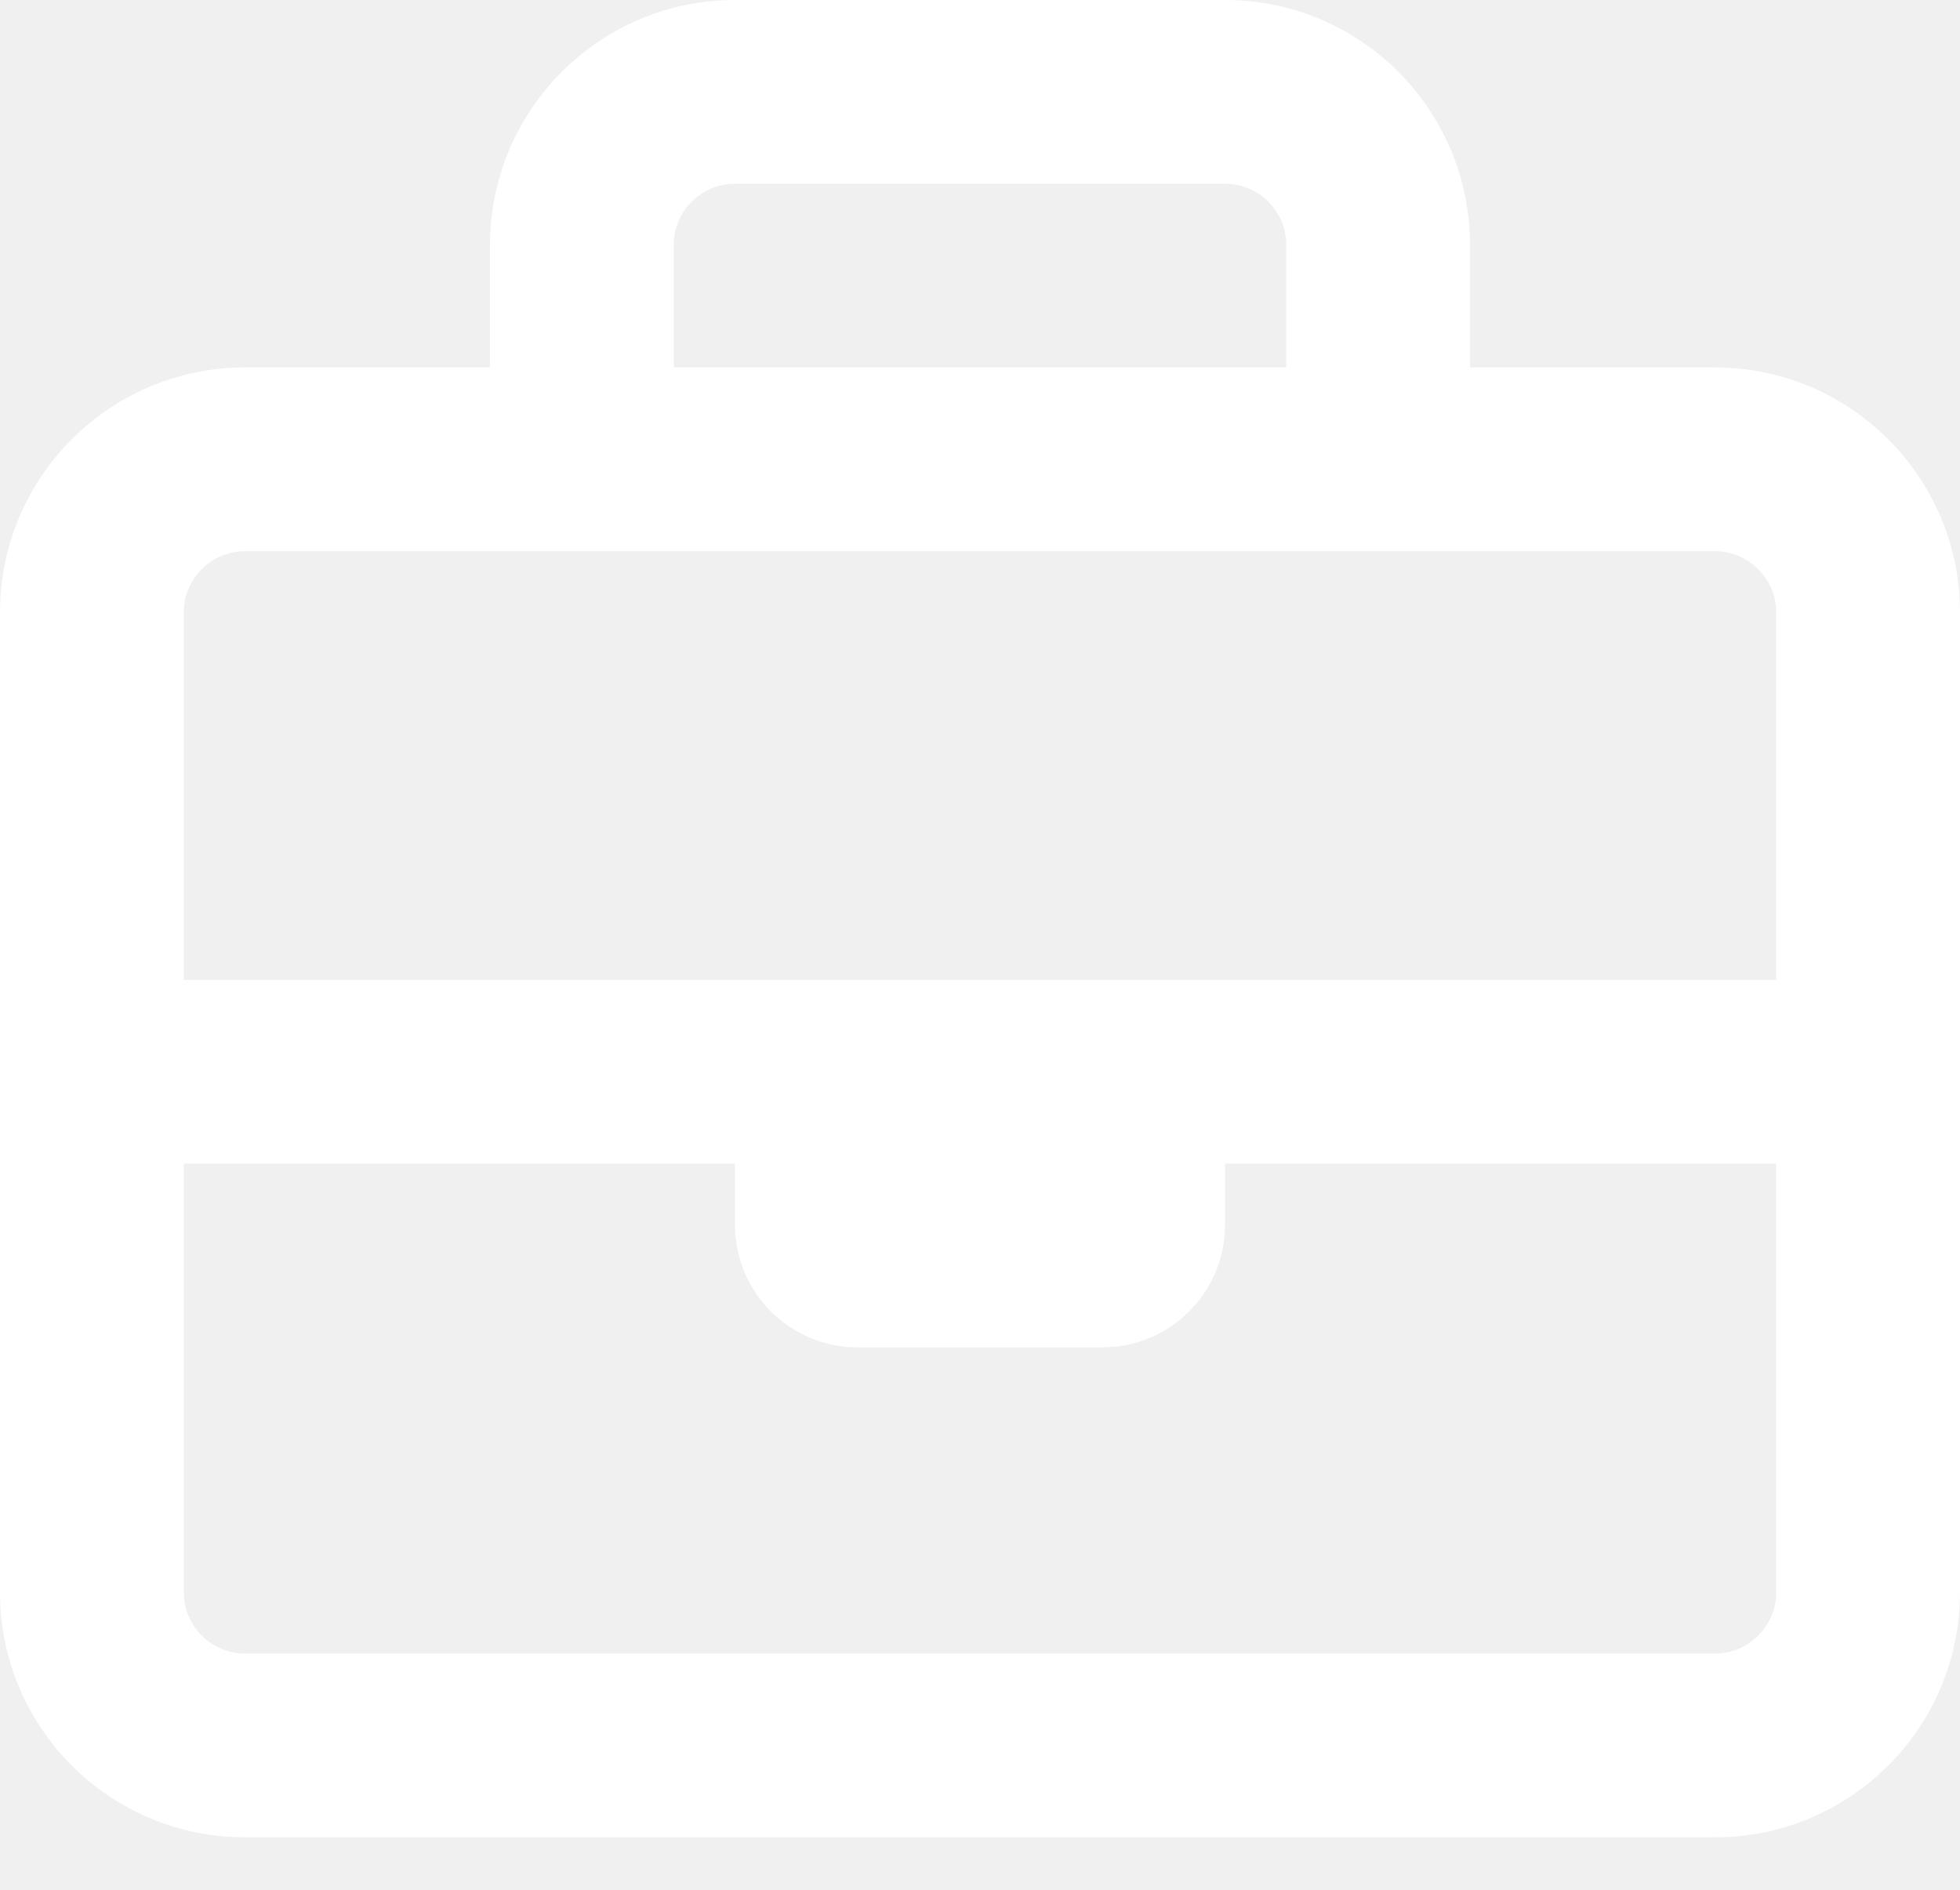
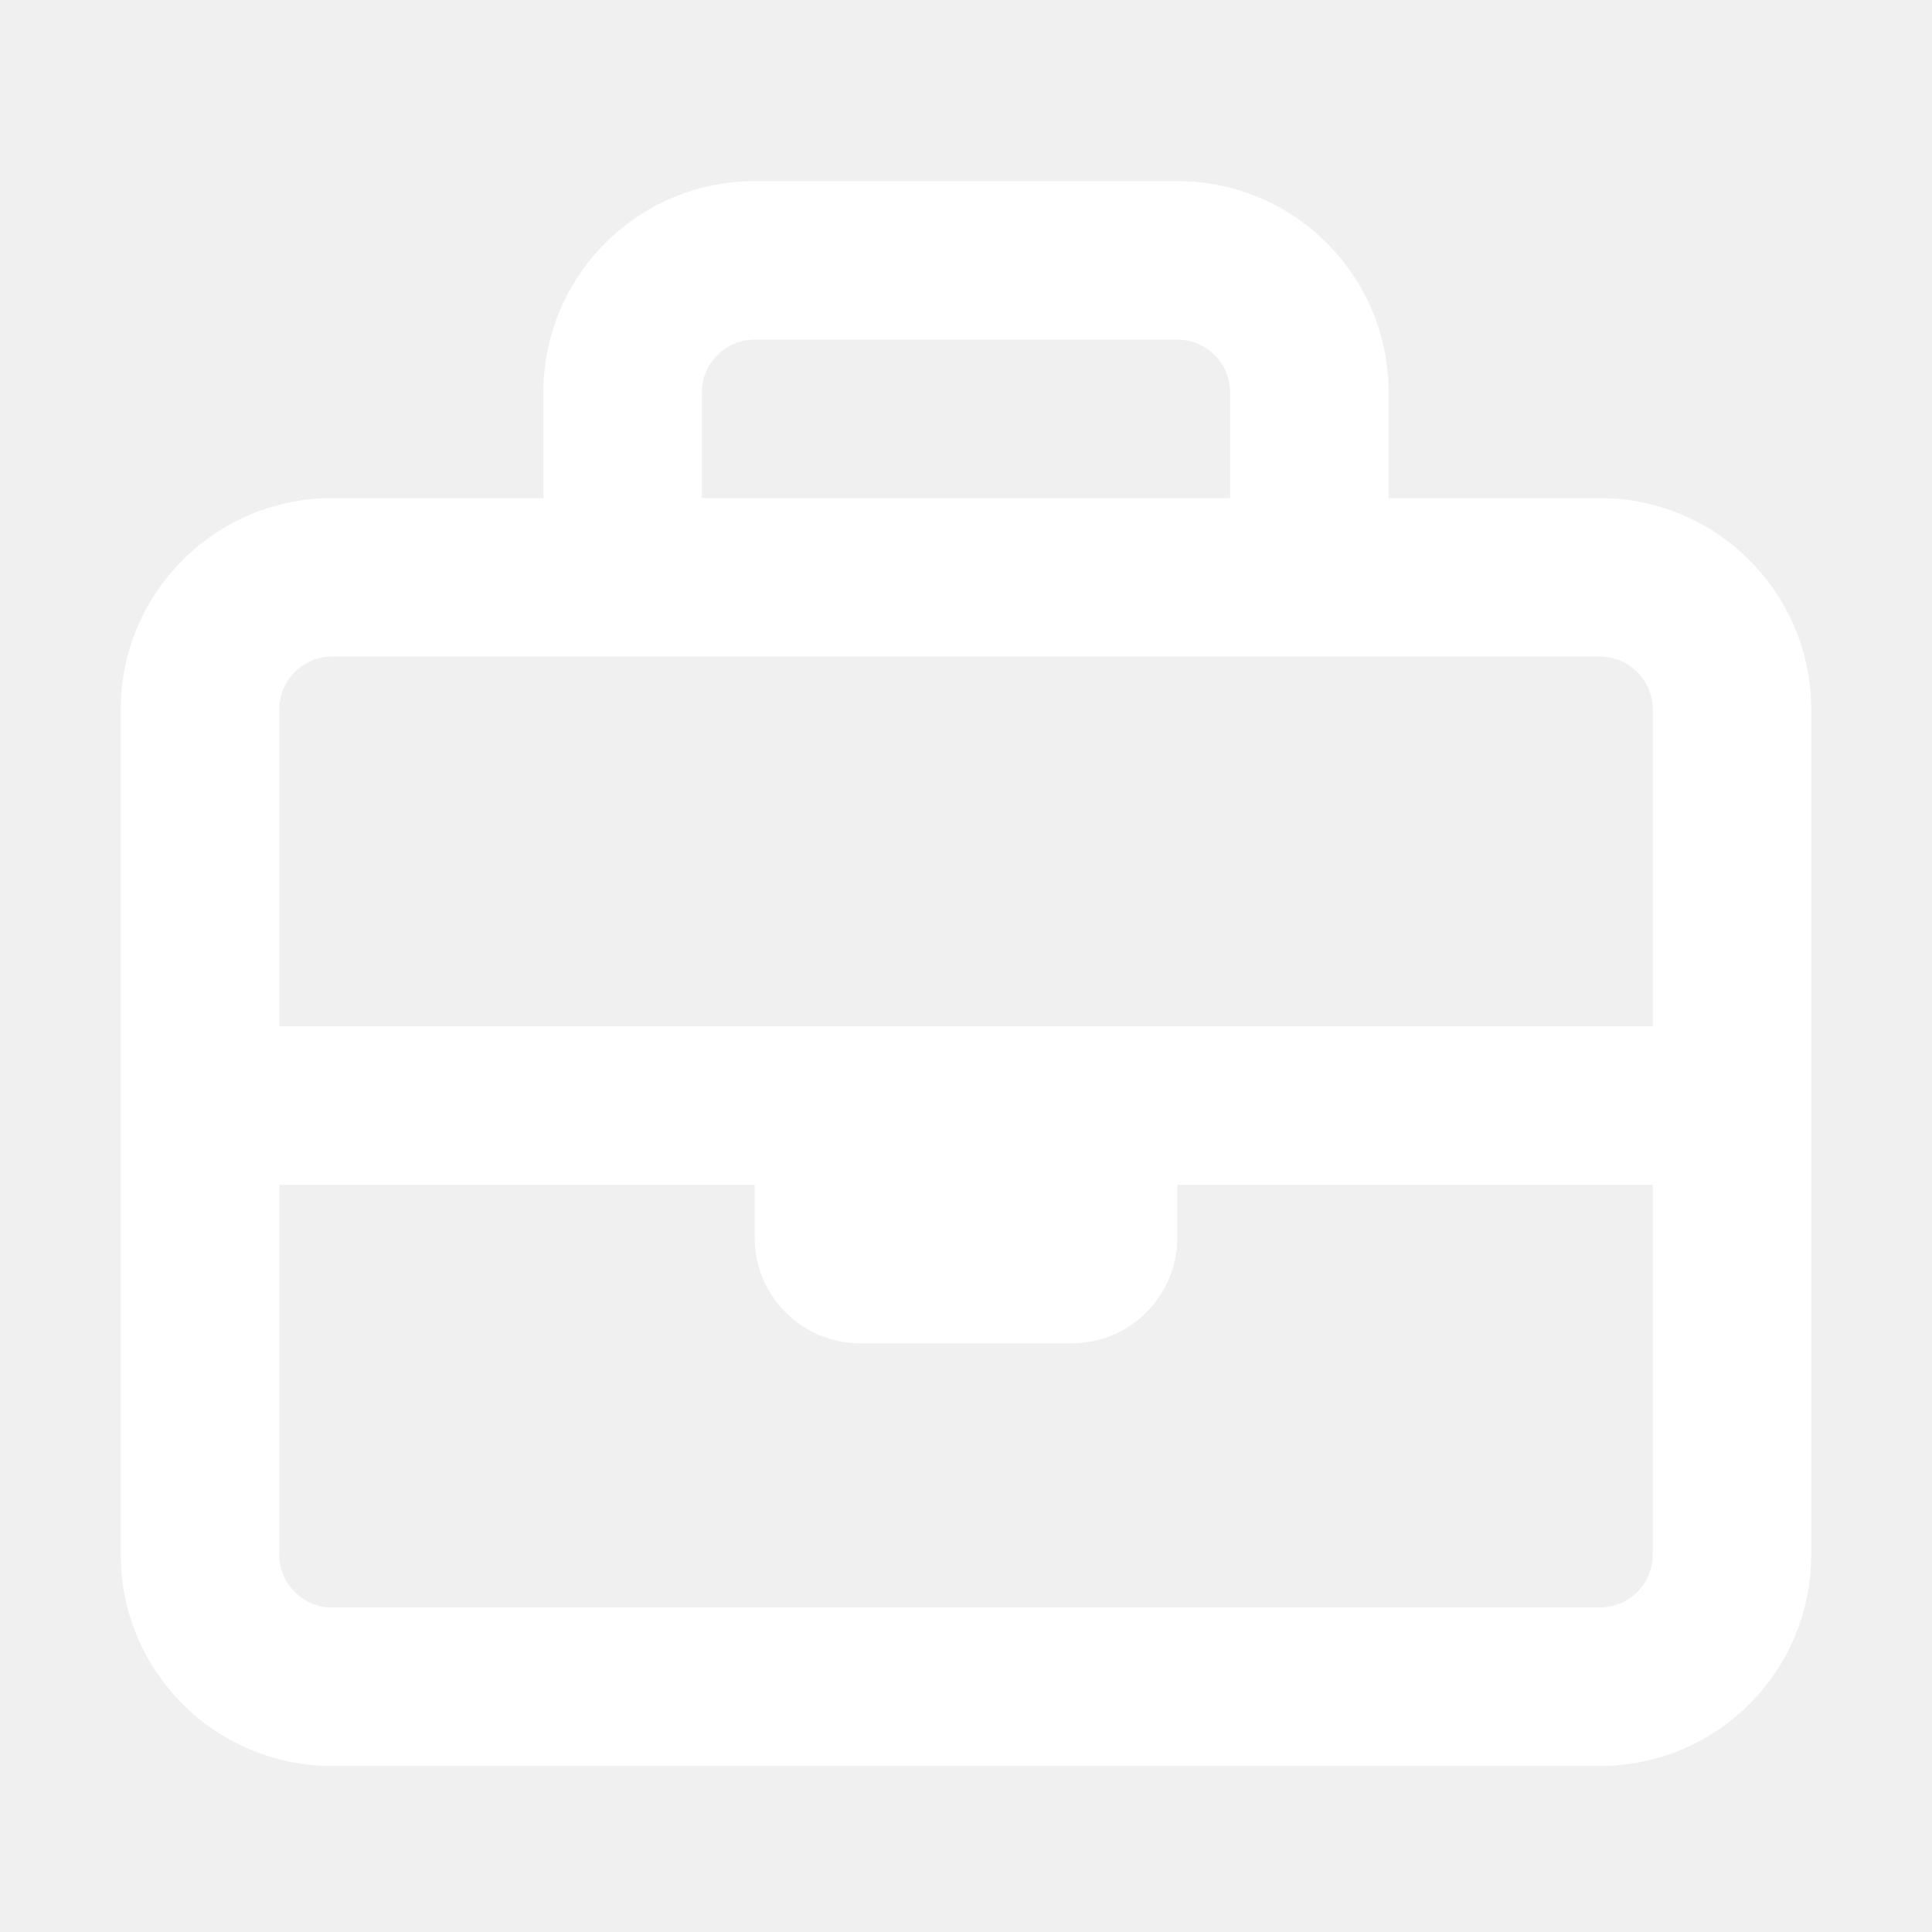
- <svg xmlns="http://www.w3.org/2000/svg" width="28" height="27" viewBox="0 0 28 27" fill="none">
-   <path d="M24.5 5.25H21V3.5C21 1.567 19.433 0 17.5 0H10.5C8.57 0 7 1.567 7 3.5V5.25H3.5C1.567 5.25 0 6.82 0 8.75V22.75C0 24.683 1.567 26.25 3.5 26.25H24.5C26.433 26.25 28 24.683 28 22.75V8.75C28 6.82 26.43 5.25 24.5 5.25ZM10.5 2.625H17.5C17.983 2.625 18.375 3.017 18.375 3.5V5.25H9.625V3.5C9.625 3.017 10.019 2.625 10.5 2.625ZM3.5 7.875H24.5C24.981 7.875 25.375 8.269 25.375 8.75V14H2.625V8.75C2.625 8.269 3.019 7.875 3.5 7.875ZM24.5 23.625H3.5C3.019 23.625 2.625 23.231 2.625 22.75V16.625H10.5V17.5C10.5 18.466 11.284 19.25 12.25 19.25H15.75C16.716 19.25 17.5 18.466 17.5 17.5V16.625H25.375V22.75C25.375 23.231 24.981 23.625 24.5 23.625Z" fill="white" />
+ <svg xmlns="http://www.w3.org/2000/svg" width="32" height="32" viewBox="0 0 32 32" fill="none">
+   <path d="M26.5 8.25H23V6.5C23 4.567 21.433 3 19.5 3H12.5C10.569 3 9 4.567 9 6.5V8.25H5.5C3.567 8.25 2 9.82 2 11.75V25.75C2 27.683 3.567 29.25 5.5 29.25H26.5C28.433 29.25 30 27.683 30 25.75V11.75C30 9.82 28.43 8.25 26.5 8.25ZM12.5 5.625H19.5C19.983 5.625 20.375 6.017 20.375 6.5V8.25H11.625V6.5C11.625 6.017 12.019 5.625 12.5 5.625ZM5.5 10.875H26.5C26.981 10.875 27.375 11.269 27.375 11.75V17H4.625V11.75C4.625 11.269 5.019 10.875 5.5 10.875ZM26.5 26.625H5.5C5.019 26.625 4.625 26.231 4.625 25.75V19.625H12.5V20.5C12.5 21.466 13.284 22.25 14.25 22.25H17.75C18.716 22.25 19.5 21.466 19.5 20.5V19.625H27.375V25.75C27.375 26.231 26.981 26.625 26.5 26.625Z" fill="white" />
</svg>
